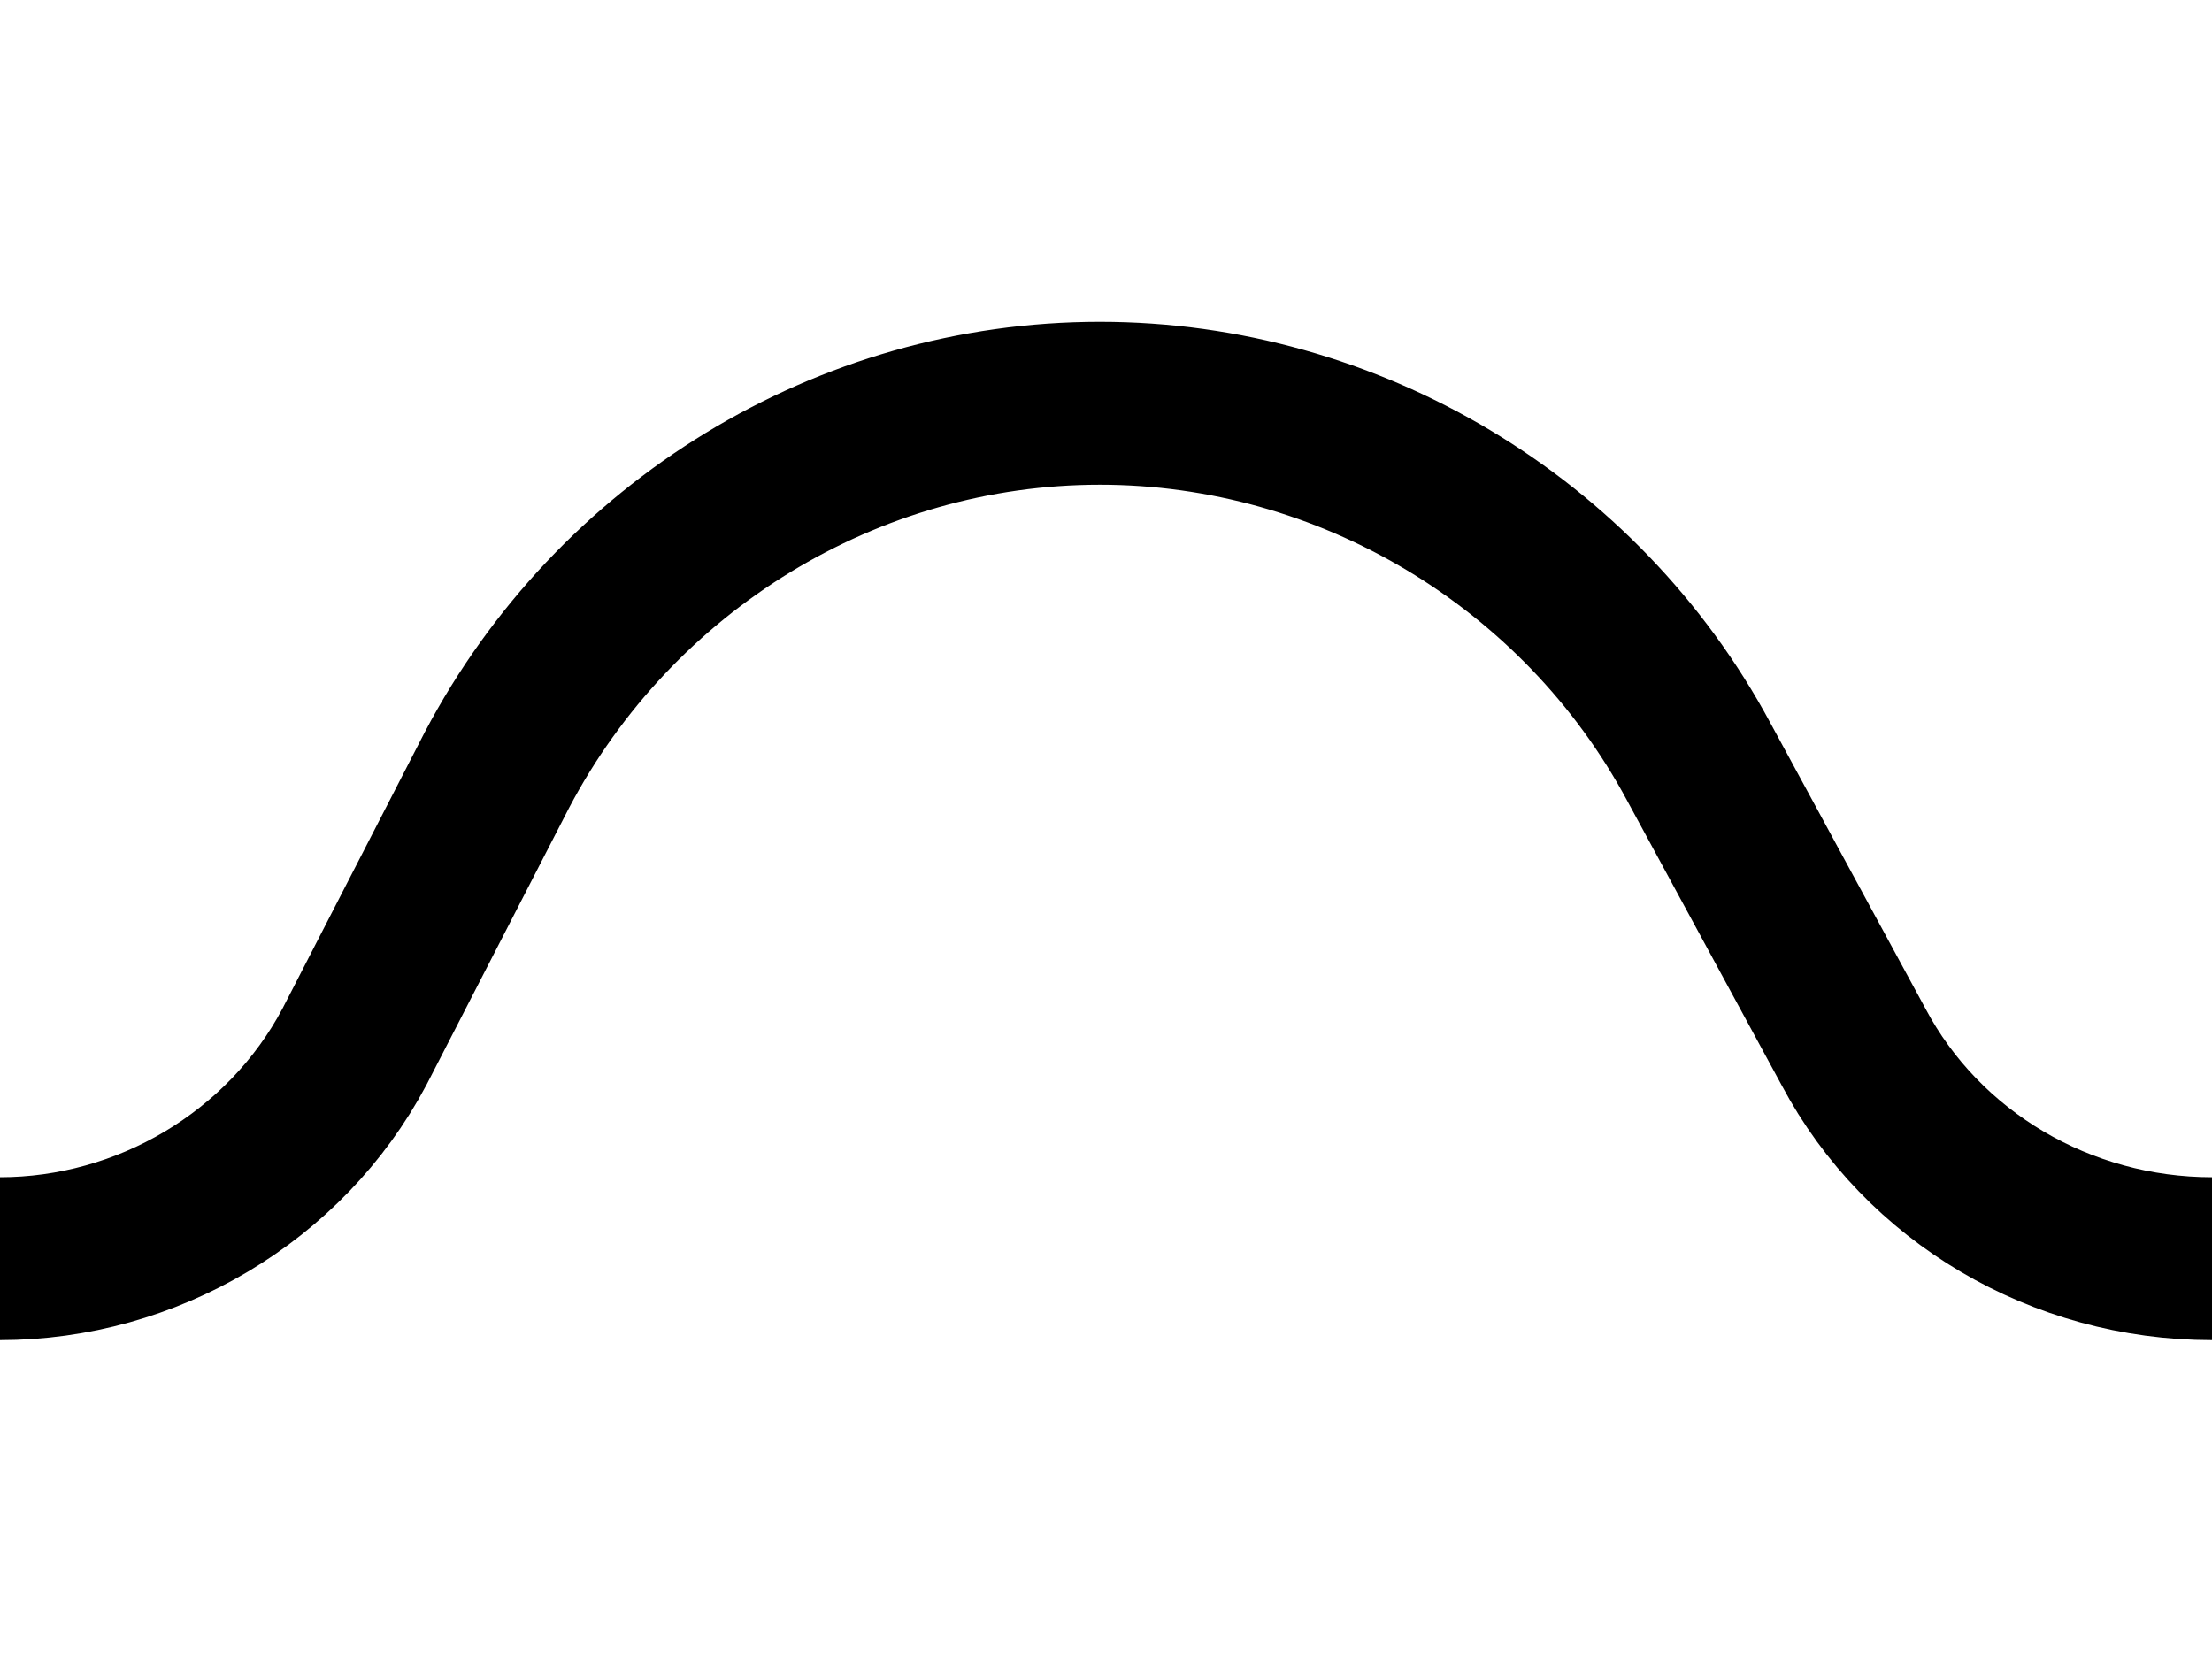
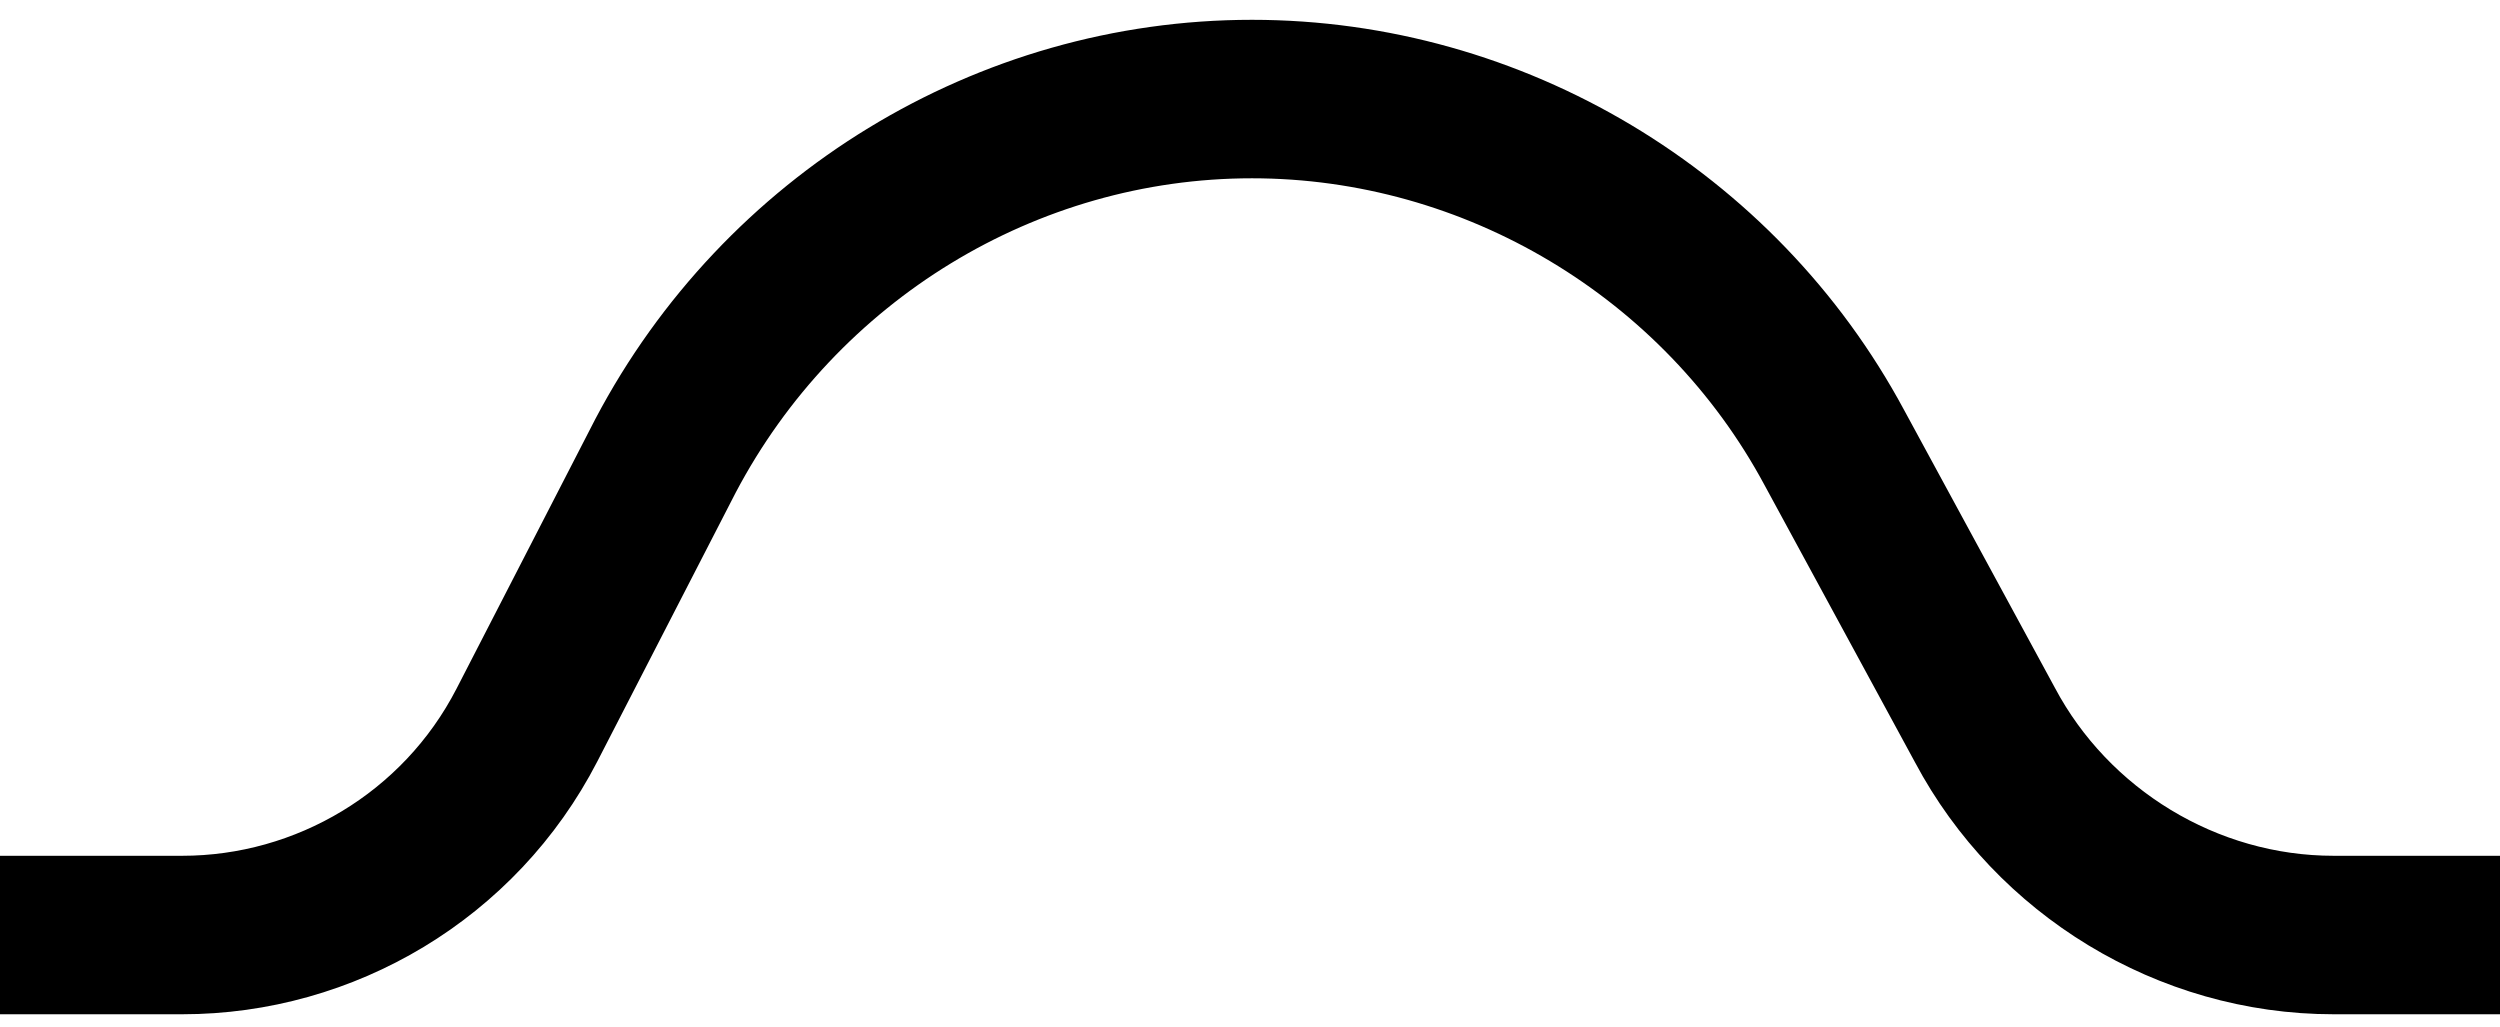
- <svg xmlns="http://www.w3.org/2000/svg" version="1.1" id="Слой_1" x="0px" y="0px" viewBox="0 0 54.3 40.7" style="enable-background:new 0 0 54.3 40.7;" xml:space="preserve">
+ <svg xmlns="http://www.w3.org/2000/svg" version="1.1" id="Слой_1" x="0px" y="0px" viewBox="0 0 63.1 25.9" style="enable-background:new 0 0 63.1 25.9;" xml:space="preserve">
  <style type="text/css">
- 	.st0{fill:none;stroke:#000000;stroke-width:4;}
+ 	.st0{fill:none;stroke:url(#SVGID_1_);stroke-width:4;}
+ 	.st1{fill:none;stroke:url(#SVGID_2_);stroke-width:4;}
+ 	.st2{fill:none;stroke:#000000;stroke-width:4;}
+ 	.st3{fill:none;stroke:url(#SVGID_3_);stroke-width:4;}
+ 	.st4{fill:none;stroke:url(#SVGID_4_);stroke-width:4;}
</style>
  <g>
-     <path class="st0" d="M0,30.9c3.6,0,7-2,8.7-5.2l3.5-6.8c2.9-5.5,8.6-9,14.8-9l0,0c6.1,0,11.8,3.4,14.7,8.8l3.8,7   c1.7,3.2,5.1,5.2,8.8,5.2" />
+     <linearGradient id="SVGID_1_" gradientUnits="userSpaceOnUse" x1="307.115" y1="13.584" x2="307.115" y2="13.584" gradientTransform="matrix(1 0 0 -1 0 37.1874)">
+       <stop offset="0" style="stop-color:#BA1417" />
+       <stop offset="9.375000e-02" style="stop-color:#CD0800" />
+       <stop offset="0.188" style="stop-color:#F45800" />
+       <stop offset="0.276" style="stop-color:#FD9113" />
+       <stop offset="0.38" style="stop-color:#FFB800" />
+       <stop offset="0.484" style="stop-color:#D7E317" />
+       <stop offset="0.609" style="stop-color:#D1E01F" />
+       <stop offset="0.719" style="stop-color:#EAF65E" />
+       <stop offset="0.823" style="stop-color:#00D086" />
+       <stop offset="0.911" style="stop-color:#00AB23" />
+       <stop offset="1" style="stop-color:#056719" />
+     </linearGradient>
+     <path class="st0" d="M307.1,23.6" />
+     <linearGradient id="SVGID_2_" gradientUnits="userSpaceOnUse" x1="137.616" y1="13.584" x2="137.616" y2="13.584" gradientTransform="matrix(1 0 0 -1 0 37.1874)">
+       <stop offset="0" style="stop-color:#BA1417" />
+       <stop offset="9.375000e-02" style="stop-color:#CD0800" />
+       <stop offset="0.188" style="stop-color:#F45800" />
+       <stop offset="0.276" style="stop-color:#FD9113" />
+       <stop offset="0.38" style="stop-color:#FFB800" />
+       <stop offset="0.484" style="stop-color:#D7E317" />
+       <stop offset="0.609" style="stop-color:#D1E01F" />
+       <stop offset="0.719" style="stop-color:#EAF65E" />
+       <stop offset="0.823" style="stop-color:#00D086" />
+       <stop offset="0.911" style="stop-color:#00AB23" />
+       <stop offset="1" style="stop-color:#056719" />
+     </linearGradient>
+     <path class="st1" d="M137.6,23.6" />
+     <path class="st2" d="M0,23.6h4.6c3.6,0,7-2,8.7-5.3l3.5-6.8c2.9-5.5,8.6-9,14.8-9l0,0c6.1,0,11.8,3.4,14.7,8.8l3.8,7   c1.7,3.2,5.1,5.3,8.8,5.3h4.3" />
+     <linearGradient id="SVGID_3_" gradientUnits="userSpaceOnUse" x1="-9.202668e-03" y1="13.584" x2="-9.202668e-03" y2="13.584" gradientTransform="matrix(1 0 0 -1 0 37.1874)">
+       <stop offset="0" style="stop-color:#BA1417" />
+       <stop offset="9.375000e-02" style="stop-color:#CD0800" />
+       <stop offset="0.188" style="stop-color:#F45800" />
+       <stop offset="0.276" style="stop-color:#FD9113" />
+       <stop offset="0.38" style="stop-color:#FFB800" />
+       <stop offset="0.484" style="stop-color:#D7E317" />
+       <stop offset="0.609" style="stop-color:#D1E01F" />
+       <stop offset="0.719" style="stop-color:#EAF65E" />
+       <stop offset="0.823" style="stop-color:#00D086" />
+       <stop offset="0.911" style="stop-color:#00AB23" />
+       <stop offset="1" style="stop-color:#056719" />
+     </linearGradient>
+     <path class="st3" d="M0,23.6" />
+     <linearGradient id="SVGID_4_" gradientUnits="userSpaceOnUse" x1="-31.884" y1="13.584" x2="-31.884" y2="13.584" gradientTransform="matrix(1 0 0 -1 0 37.1874)">
+       <stop offset="0" style="stop-color:#BA1417" />
+       <stop offset="9.375000e-02" style="stop-color:#CD0800" />
+       <stop offset="0.188" style="stop-color:#F45800" />
+       <stop offset="0.276" style="stop-color:#FD9113" />
+       <stop offset="0.38" style="stop-color:#FFB800" />
+       <stop offset="0.484" style="stop-color:#D7E317" />
+       <stop offset="0.609" style="stop-color:#D1E01F" />
+       <stop offset="0.719" style="stop-color:#EAF65E" />
+       <stop offset="0.823" style="stop-color:#00D086" />
+       <stop offset="0.911" style="stop-color:#00AB23" />
+       <stop offset="1" style="stop-color:#056719" />
+     </linearGradient>
+     <path class="st4" d="M-31.9,23.6" />
  </g>
</svg>
